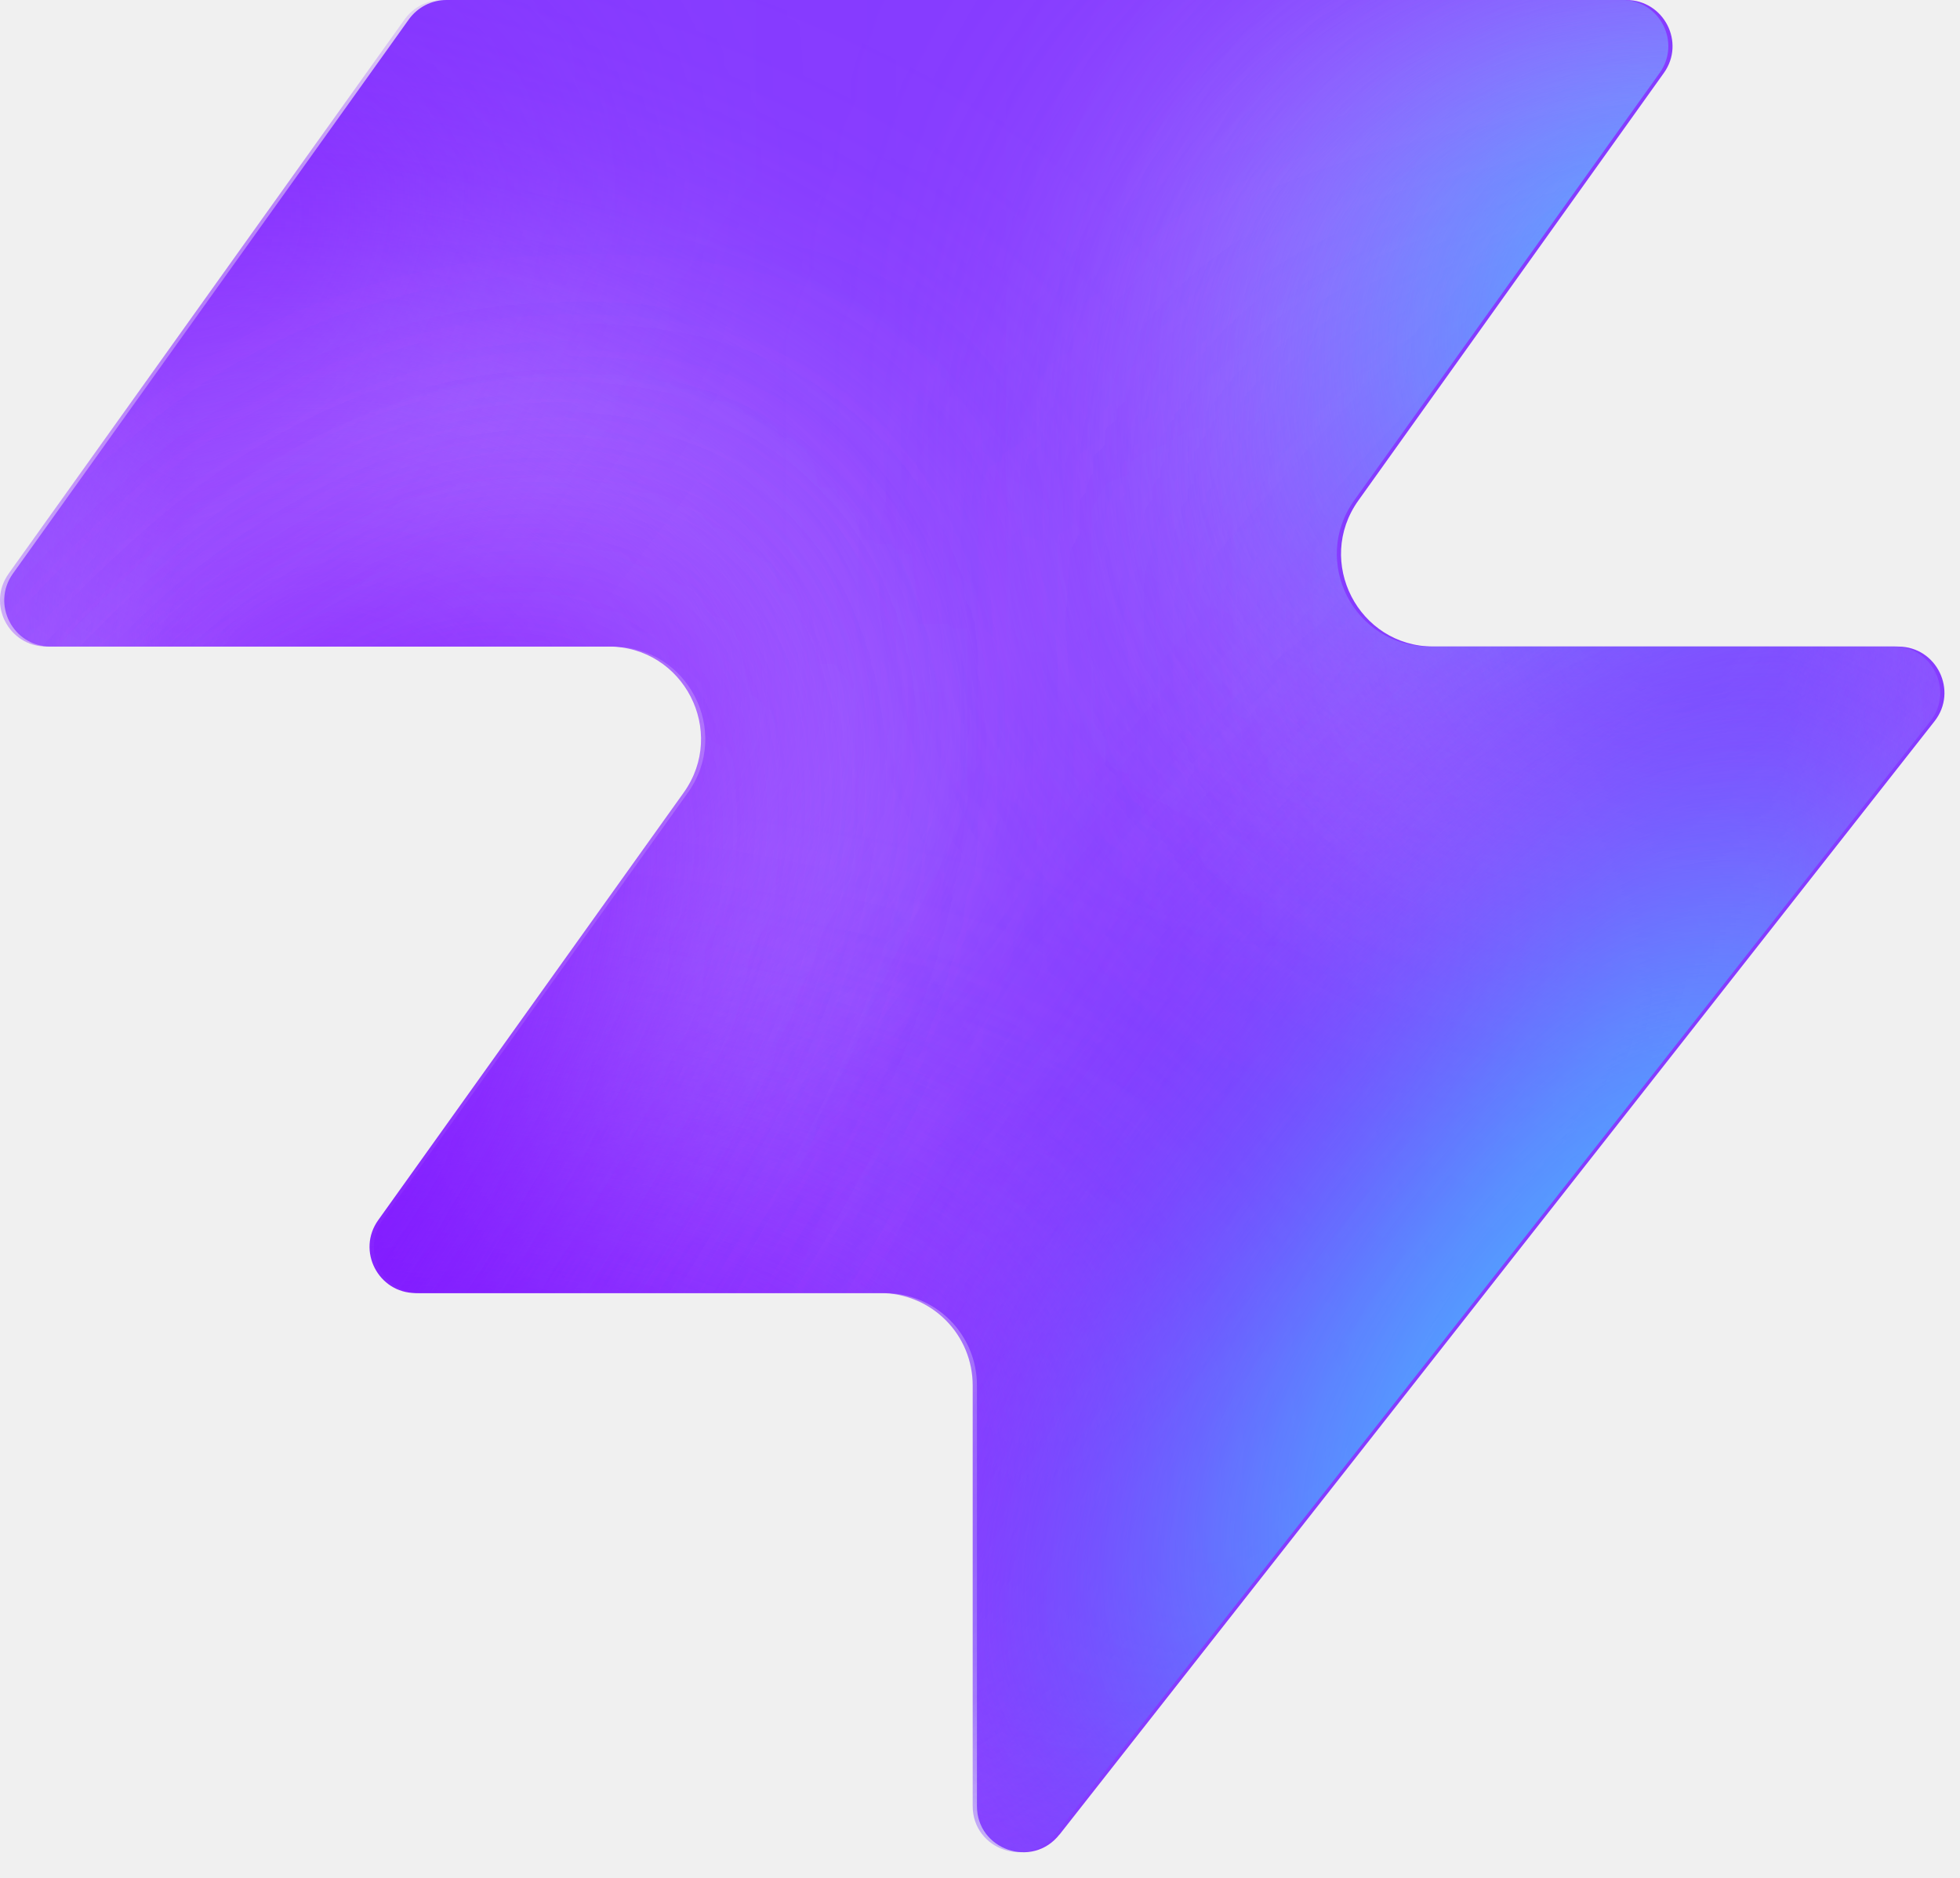
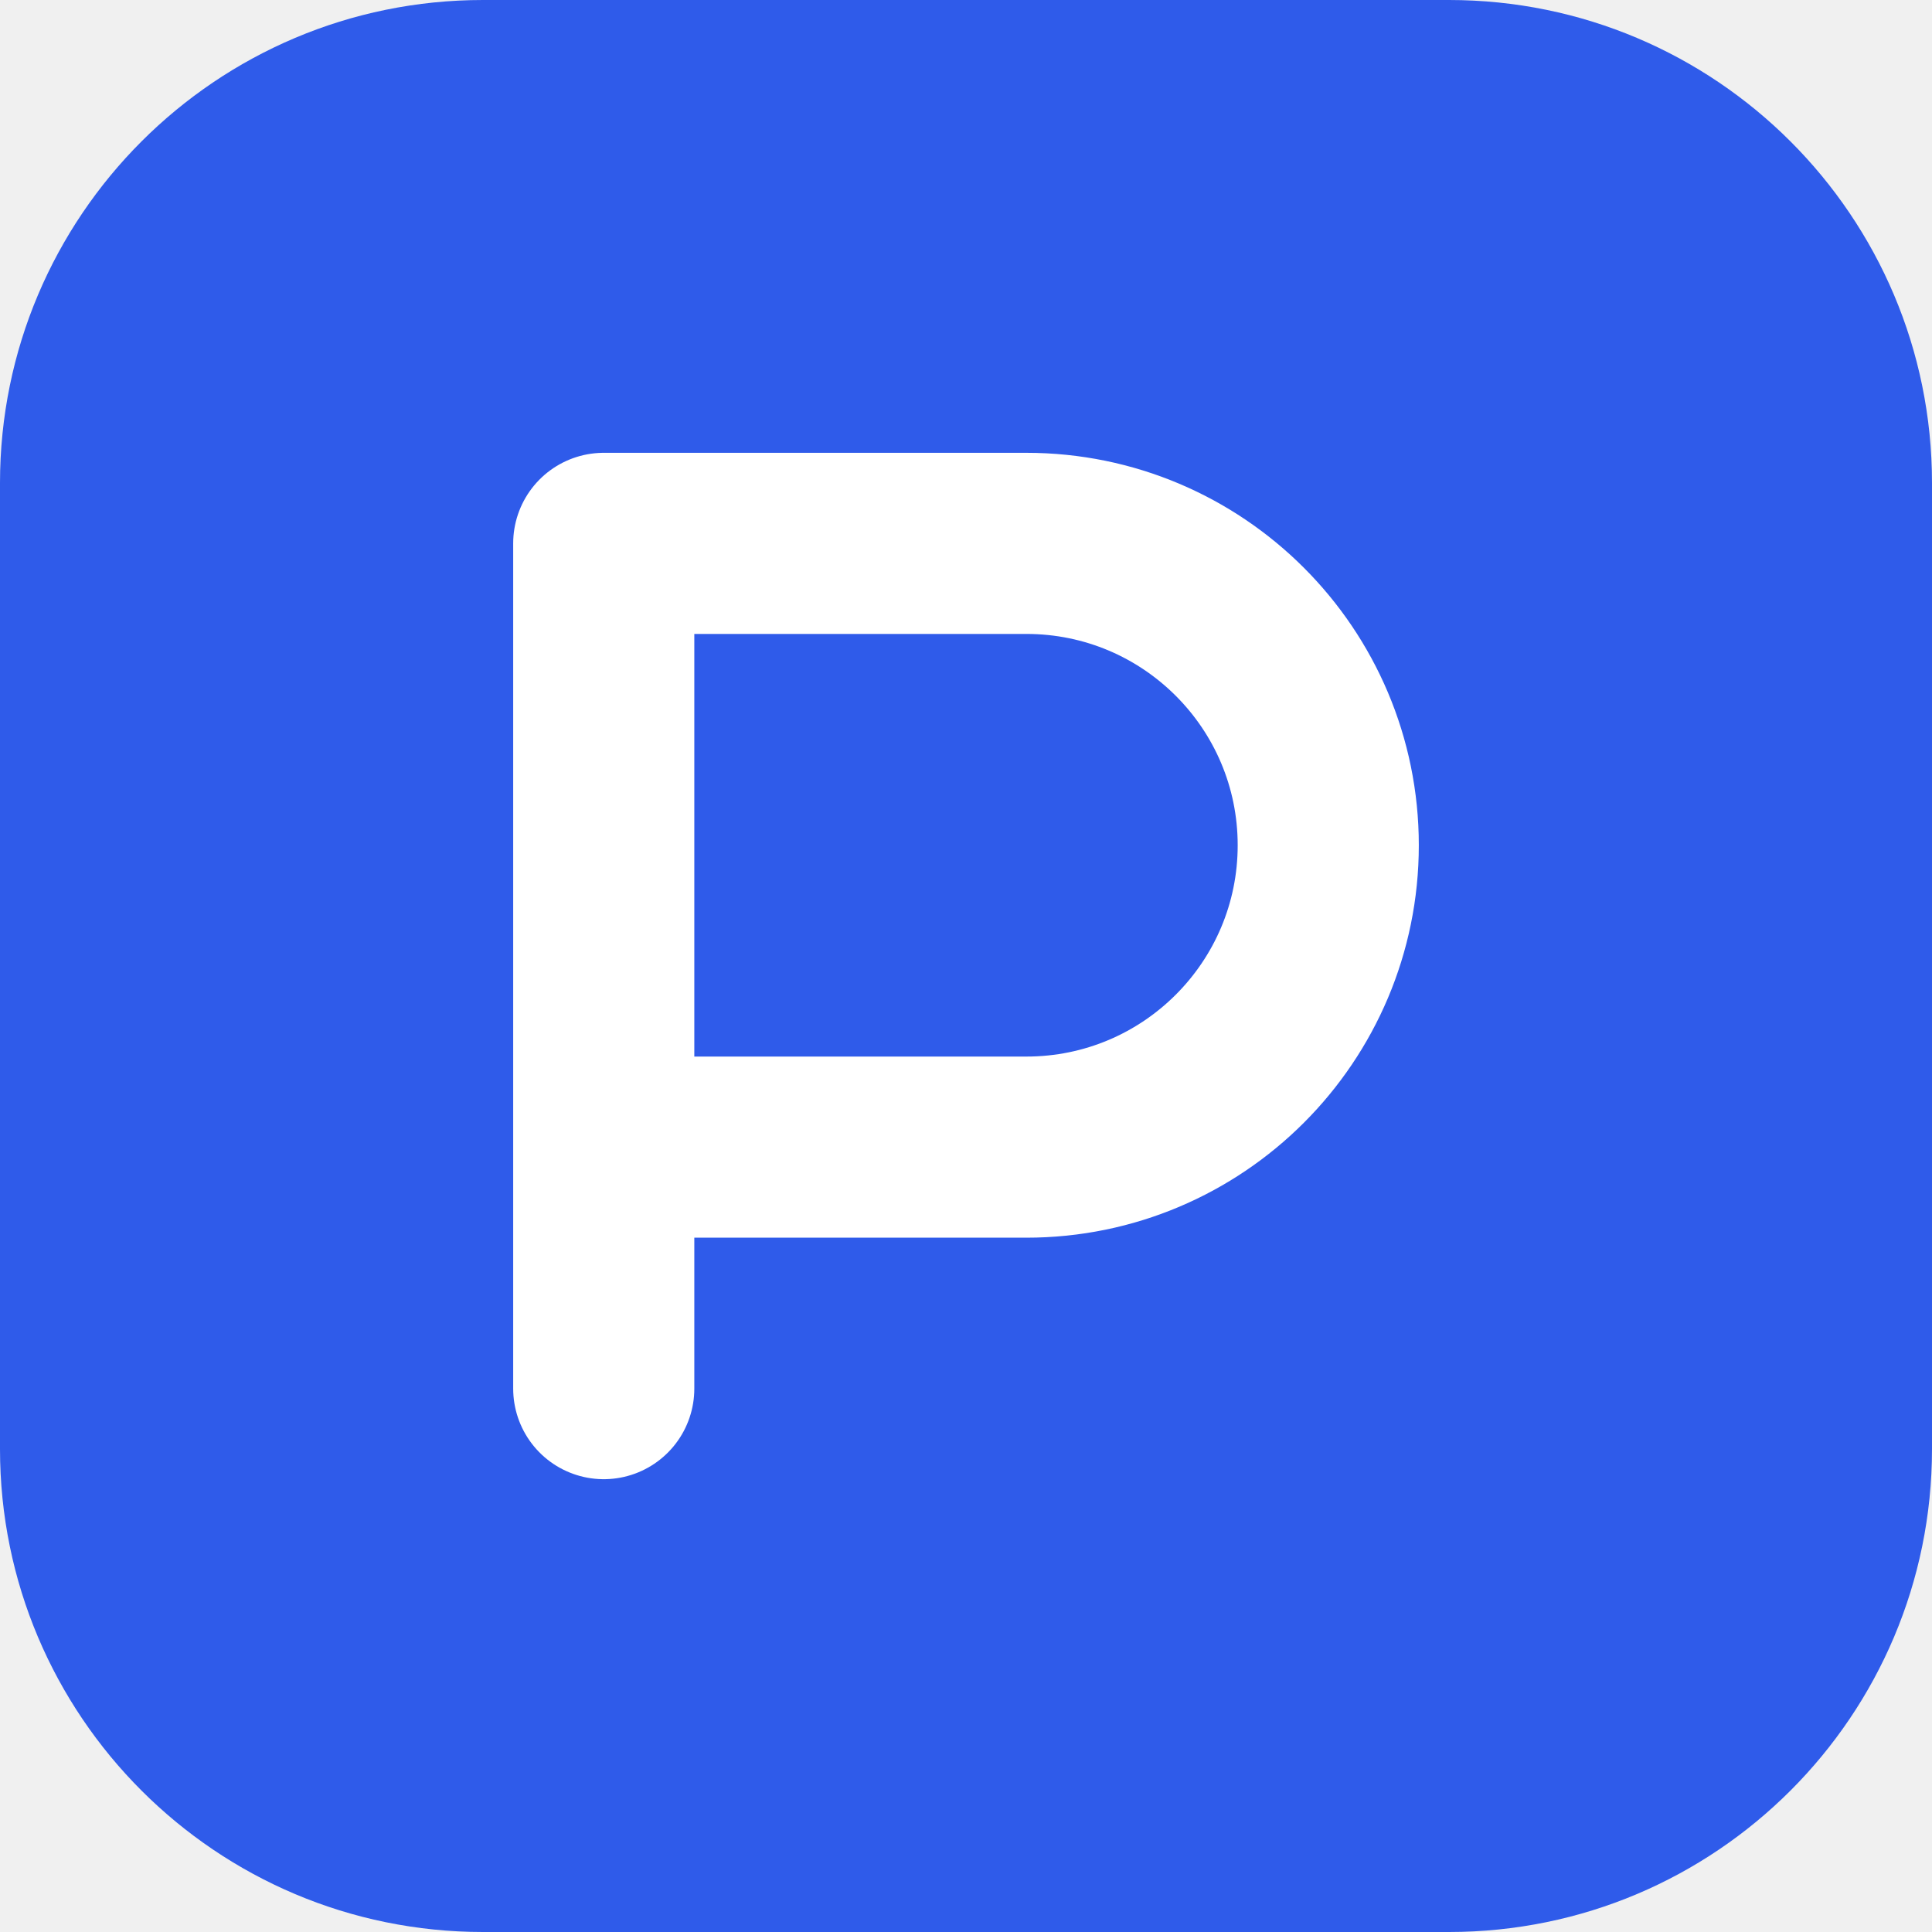
- <svg xmlns="http://www.w3.org/2000/svg" width="48" height="46" fill="none" viewBox="0 0 48 46">
-   <path fill="#863bff" d="M25.946 44.938c-.664.845-2.021.375-2.021-.698V33.937a2.26 2.26 0 0 0-2.262-2.262H10.287c-.92 0-1.456-1.04-.92-1.788l7.48-10.471c1.07-1.497 0-3.578-1.842-3.578H1.237c-.92 0-1.456-1.04-.92-1.788L10.013.474c.214-.297.556-.474.92-.474h28.894c.92 0 1.456 1.04.92 1.788l-7.48 10.471c-1.07 1.498 0 3.579 1.842 3.579h11.377c.943 0 1.473 1.088.89 1.83L25.947 44.94z" style="fill:#863bff;fill:color(display-p3 .525 .23 1);fill-opacity:1" />
-   <mask id="a" width="48" height="46" x="0" y="0" maskUnits="userSpaceOnUse" style="mask-type:alpha">
-     <path fill="#000" d="M25.842 44.938c-.664.844-2.021.375-2.021-.698V33.937a2.26 2.26 0 0 0-2.262-2.262H10.183c-.92 0-1.456-1.04-.92-1.788l7.48-10.471c1.07-1.498 0-3.579-1.842-3.579H1.133c-.92 0-1.456-1.04-.92-1.787L9.91.473c.214-.297.556-.474.92-.474h28.894c.92 0 1.456 1.04.92 1.788l-7.48 10.471c-1.07 1.498 0 3.578 1.842 3.578h11.377c.943 0 1.473 1.088.89 1.832L25.843 44.94z" style="fill:#000;fill-opacity:1" />
-   </mask>
-   <g mask="url(#a)">
-     <g filter="url(#b)">
-       <ellipse cx="5.508" cy="14.704" fill="#ede6ff" rx="5.508" ry="14.704" style="fill:#ede6ff;fill:color(display-p3 .927 .903 1);fill-opacity:1" transform="matrix(.00324 1 1 -.00324 -4.47 31.516)" />
-     </g>
-     <g filter="url(#c)">
-       <ellipse cx="10.399" cy="29.851" fill="#ede6ff" rx="10.399" ry="29.851" style="fill:#ede6ff;fill:color(display-p3 .927 .903 1);fill-opacity:1" transform="matrix(.00324 1 1 -.00324 -39.328 7.883)" />
-     </g>
-     <g filter="url(#d)">
-       <ellipse cx="5.508" cy="30.487" fill="#7e14ff" rx="5.508" ry="30.487" style="fill:#7e14ff;fill:color(display-p3 .492 .077 1);fill-opacity:1" transform="rotate(89.814 -25.913 -14.639)scale(1 -1)" />
-     </g>
-     <g filter="url(#e)">
-       <ellipse cx="5.508" cy="30.599" fill="#7e14ff" rx="5.508" ry="30.599" style="fill:#7e14ff;fill:color(display-p3 .492 .077 1);fill-opacity:1" transform="rotate(89.814 -32.644 -3.334)scale(1 -1)" />
-     </g>
-     <g filter="url(#f)">
-       <ellipse cx="5.508" cy="30.599" fill="#7e14ff" rx="5.508" ry="30.599" style="fill:#7e14ff;fill:color(display-p3 .492 .077 1);fill-opacity:1" transform="matrix(.00324 1 1 -.00324 -34.34 30.47)" />
-     </g>
-     <g filter="url(#g)">
-       <ellipse cx="14.072" cy="22.078" fill="#ede6ff" rx="14.072" ry="22.078" style="fill:#ede6ff;fill:color(display-p3 .927 .903 1);fill-opacity:1" transform="rotate(93.35 24.506 48.493)scale(-1 1)" />
-     </g>
-     <g filter="url(#h)">
-       <ellipse cx="3.47" cy="21.501" fill="#7e14ff" rx="3.47" ry="21.501" style="fill:#7e14ff;fill:color(display-p3 .492 .077 1);fill-opacity:1" transform="rotate(89.009 28.708 47.59)scale(-1 1)" />
-     </g>
-     <g filter="url(#i)">
-       <ellipse cx="3.47" cy="21.501" fill="#7e14ff" rx="3.47" ry="21.501" style="fill:#7e14ff;fill:color(display-p3 .492 .077 1);fill-opacity:1" transform="rotate(89.009 28.708 47.59)scale(-1 1)" />
-     </g>
-     <g filter="url(#j)">
-       <ellipse cx=".387" cy="8.972" fill="#7e14ff" rx="4.407" ry="29.108" style="fill:#7e14ff;fill:color(display-p3 .492 .077 1);fill-opacity:1" transform="rotate(39.51 .387 8.972)" />
-     </g>
-     <g filter="url(#k)">
-       <ellipse cx="47.523" cy="-6.092" fill="#7e14ff" rx="4.407" ry="29.108" style="fill:#7e14ff;fill:color(display-p3 .492 .077 1);fill-opacity:1" transform="rotate(37.892 47.523 -6.092)" />
-     </g>
-     <g filter="url(#l)">
-       <ellipse cx="41.412" cy="6.333" fill="#47bfff" rx="5.971" ry="9.665" style="fill:#47bfff;fill:color(display-p3 .28 .748 1);fill-opacity:1" transform="rotate(37.892 41.412 6.333)" />
-     </g>
-     <g filter="url(#m)">
-       <ellipse cx="-1.879" cy="38.332" fill="#7e14ff" rx="4.407" ry="29.108" style="fill:#7e14ff;fill:color(display-p3 .492 .077 1);fill-opacity:1" transform="rotate(37.892 -1.88 38.332)" />
-     </g>
-     <g filter="url(#n)">
-       <ellipse cx="-1.879" cy="38.332" fill="#7e14ff" rx="4.407" ry="29.108" style="fill:#7e14ff;fill:color(display-p3 .492 .077 1);fill-opacity:1" transform="rotate(37.892 -1.88 38.332)" />
-     </g>
-     <g filter="url(#o)">
-       <ellipse cx="35.651" cy="29.907" fill="#7e14ff" rx="4.407" ry="29.108" style="fill:#7e14ff;fill:color(display-p3 .492 .077 1);fill-opacity:1" transform="rotate(37.892 35.651 29.907)" />
-     </g>
-     <g filter="url(#p)">
-       <ellipse cx="38.418" cy="32.4" fill="#47bfff" rx="5.971" ry="15.297" style="fill:#47bfff;fill:color(display-p3 .28 .748 1);fill-opacity:1" transform="rotate(37.892 38.418 32.4)" />
-     </g>
-   </g>
-   <defs>
-     <filter id="b" width="60.045" height="41.654" x="-19.77" y="16.149" color-interpolation-filters="sRGB" filterUnits="userSpaceOnUse">
-       <feFlood flood-opacity="0" result="BackgroundImageFix" />
-       <feBlend in="SourceGraphic" in2="BackgroundImageFix" result="shape" />
-       <feGaussianBlur result="effect1_foregroundBlur_2002_17158" stdDeviation="7.659" />
-     </filter>
-     <filter id="c" width="90.34" height="51.437" x="-54.613" y="-7.533" color-interpolation-filters="sRGB" filterUnits="userSpaceOnUse">
-       <feFlood flood-opacity="0" result="BackgroundImageFix" />
-       <feBlend in="SourceGraphic" in2="BackgroundImageFix" result="shape" />
-       <feGaussianBlur result="effect1_foregroundBlur_2002_17158" stdDeviation="7.659" />
-     </filter>
-     <filter id="d" width="79.355" height="29.4" x="-49.64" y="2.03" color-interpolation-filters="sRGB" filterUnits="userSpaceOnUse">
-       <feFlood flood-opacity="0" result="BackgroundImageFix" />
-       <feBlend in="SourceGraphic" in2="BackgroundImageFix" result="shape" />
-       <feGaussianBlur result="effect1_foregroundBlur_2002_17158" stdDeviation="4.596" />
-     </filter>
-     <filter id="e" width="79.579" height="29.4" x="-45.045" y="20.029" color-interpolation-filters="sRGB" filterUnits="userSpaceOnUse">
-       <feFlood flood-opacity="0" result="BackgroundImageFix" />
-       <feBlend in="SourceGraphic" in2="BackgroundImageFix" result="shape" />
-       <feGaussianBlur result="effect1_foregroundBlur_2002_17158" stdDeviation="4.596" />
-     </filter>
-     <filter id="f" width="79.579" height="29.4" x="-43.513" y="21.178" color-interpolation-filters="sRGB" filterUnits="userSpaceOnUse">
-       <feFlood flood-opacity="0" result="BackgroundImageFix" />
-       <feBlend in="SourceGraphic" in2="BackgroundImageFix" result="shape" />
-       <feGaussianBlur result="effect1_foregroundBlur_2002_17158" stdDeviation="4.596" />
-     </filter>
-     <filter id="g" width="74.749" height="58.852" x="15.756" y="-17.901" color-interpolation-filters="sRGB" filterUnits="userSpaceOnUse">
-       <feFlood flood-opacity="0" result="BackgroundImageFix" />
-       <feBlend in="SourceGraphic" in2="BackgroundImageFix" result="shape" />
-       <feGaussianBlur result="effect1_foregroundBlur_2002_17158" stdDeviation="7.659" />
-     </filter>
-     <filter id="h" width="61.377" height="25.362" x="23.548" y="2.284" color-interpolation-filters="sRGB" filterUnits="userSpaceOnUse">
-       <feFlood flood-opacity="0" result="BackgroundImageFix" />
-       <feBlend in="SourceGraphic" in2="BackgroundImageFix" result="shape" />
-       <feGaussianBlur result="effect1_foregroundBlur_2002_17158" stdDeviation="4.596" />
-     </filter>
-     <filter id="i" width="61.377" height="25.362" x="23.548" y="2.284" color-interpolation-filters="sRGB" filterUnits="userSpaceOnUse">
-       <feFlood flood-opacity="0" result="BackgroundImageFix" />
-       <feBlend in="SourceGraphic" in2="BackgroundImageFix" result="shape" />
-       <feGaussianBlur result="effect1_foregroundBlur_2002_17158" stdDeviation="4.596" />
-     </filter>
-     <filter id="j" width="56.045" height="63.649" x="-27.636" y="-22.853" color-interpolation-filters="sRGB" filterUnits="userSpaceOnUse">
-       <feFlood flood-opacity="0" result="BackgroundImageFix" />
-       <feBlend in="SourceGraphic" in2="BackgroundImageFix" result="shape" />
-       <feGaussianBlur result="effect1_foregroundBlur_2002_17158" stdDeviation="4.596" />
-     </filter>
-     <filter id="k" width="54.814" height="64.646" x="20.116" y="-38.415" color-interpolation-filters="sRGB" filterUnits="userSpaceOnUse">
-       <feFlood flood-opacity="0" result="BackgroundImageFix" />
-       <feBlend in="SourceGraphic" in2="BackgroundImageFix" result="shape" />
-       <feGaussianBlur result="effect1_foregroundBlur_2002_17158" stdDeviation="4.596" />
-     </filter>
-     <filter id="l" width="33.541" height="35.313" x="24.641" y="-11.323" color-interpolation-filters="sRGB" filterUnits="userSpaceOnUse">
-       <feFlood flood-opacity="0" result="BackgroundImageFix" />
-       <feBlend in="SourceGraphic" in2="BackgroundImageFix" result="shape" />
-       <feGaussianBlur result="effect1_foregroundBlur_2002_17158" stdDeviation="4.596" />
-     </filter>
-     <filter id="m" width="54.814" height="64.646" x="-29.286" y="6.009" color-interpolation-filters="sRGB" filterUnits="userSpaceOnUse">
-       <feFlood flood-opacity="0" result="BackgroundImageFix" />
-       <feBlend in="SourceGraphic" in2="BackgroundImageFix" result="shape" />
-       <feGaussianBlur result="effect1_foregroundBlur_2002_17158" stdDeviation="4.596" />
-     </filter>
-     <filter id="n" width="54.814" height="64.646" x="-29.286" y="6.009" color-interpolation-filters="sRGB" filterUnits="userSpaceOnUse">
-       <feFlood flood-opacity="0" result="BackgroundImageFix" />
-       <feBlend in="SourceGraphic" in2="BackgroundImageFix" result="shape" />
-       <feGaussianBlur result="effect1_foregroundBlur_2002_17158" stdDeviation="4.596" />
-     </filter>
-     <filter id="o" width="54.814" height="64.646" x="8.244" y="-2.416" color-interpolation-filters="sRGB" filterUnits="userSpaceOnUse">
-       <feFlood flood-opacity="0" result="BackgroundImageFix" />
-       <feBlend in="SourceGraphic" in2="BackgroundImageFix" result="shape" />
-       <feGaussianBlur result="effect1_foregroundBlur_2002_17158" stdDeviation="4.596" />
-     </filter>
-     <filter id="p" width="39.409" height="43.623" x="18.713" y="10.588" color-interpolation-filters="sRGB" filterUnits="userSpaceOnUse">
-       <feFlood flood-opacity="0" result="BackgroundImageFix" />
-       <feBlend in="SourceGraphic" in2="BackgroundImageFix" result="shape" />
-       <feGaussianBlur result="effect1_foregroundBlur_2002_17158" stdDeviation="4.596" />
-     </filter>
-   </defs>
+ <svg xmlns="http://www.w3.org/2000/svg" viewBox="0 0 32 32">
+   <rect width="32" height="32" rx="8" fill="#2f5bea" />
+   <path d="M10 23V9h7a5 5 0 0 1 0 10h-7" fill="none" stroke="#fff" stroke-width="3" stroke-linecap="round" stroke-linejoin="round" />
</svg>
